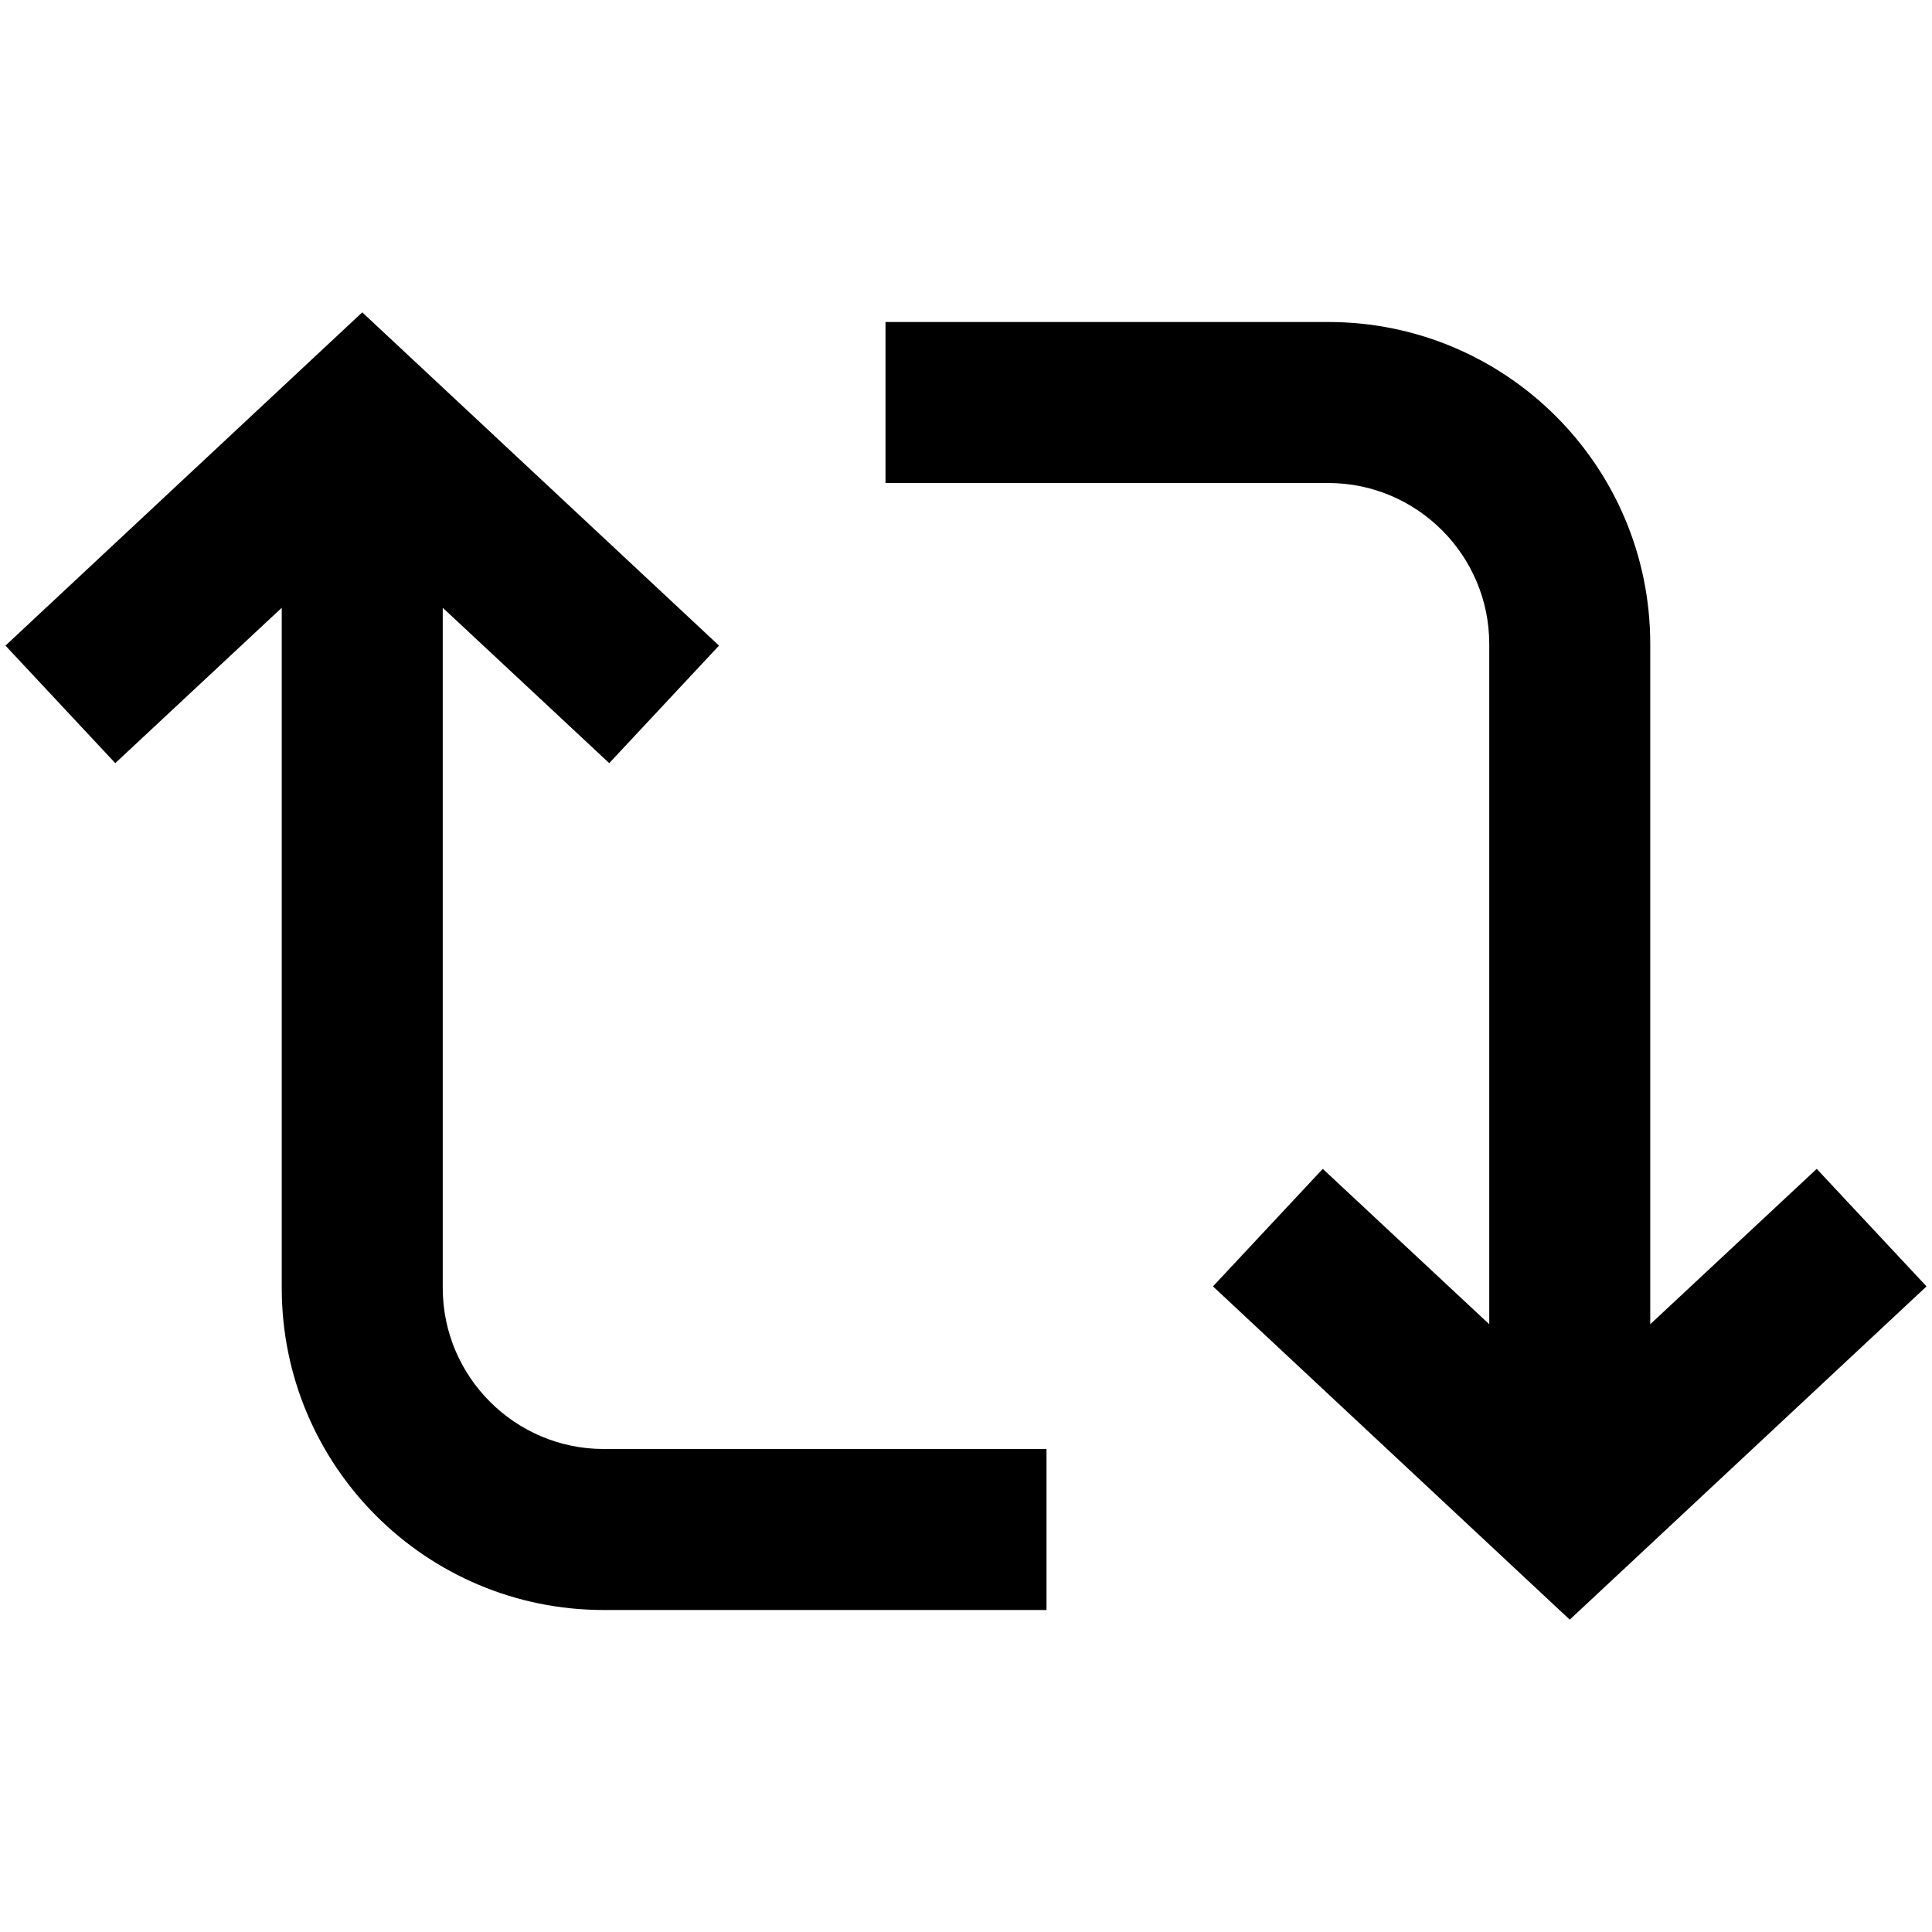
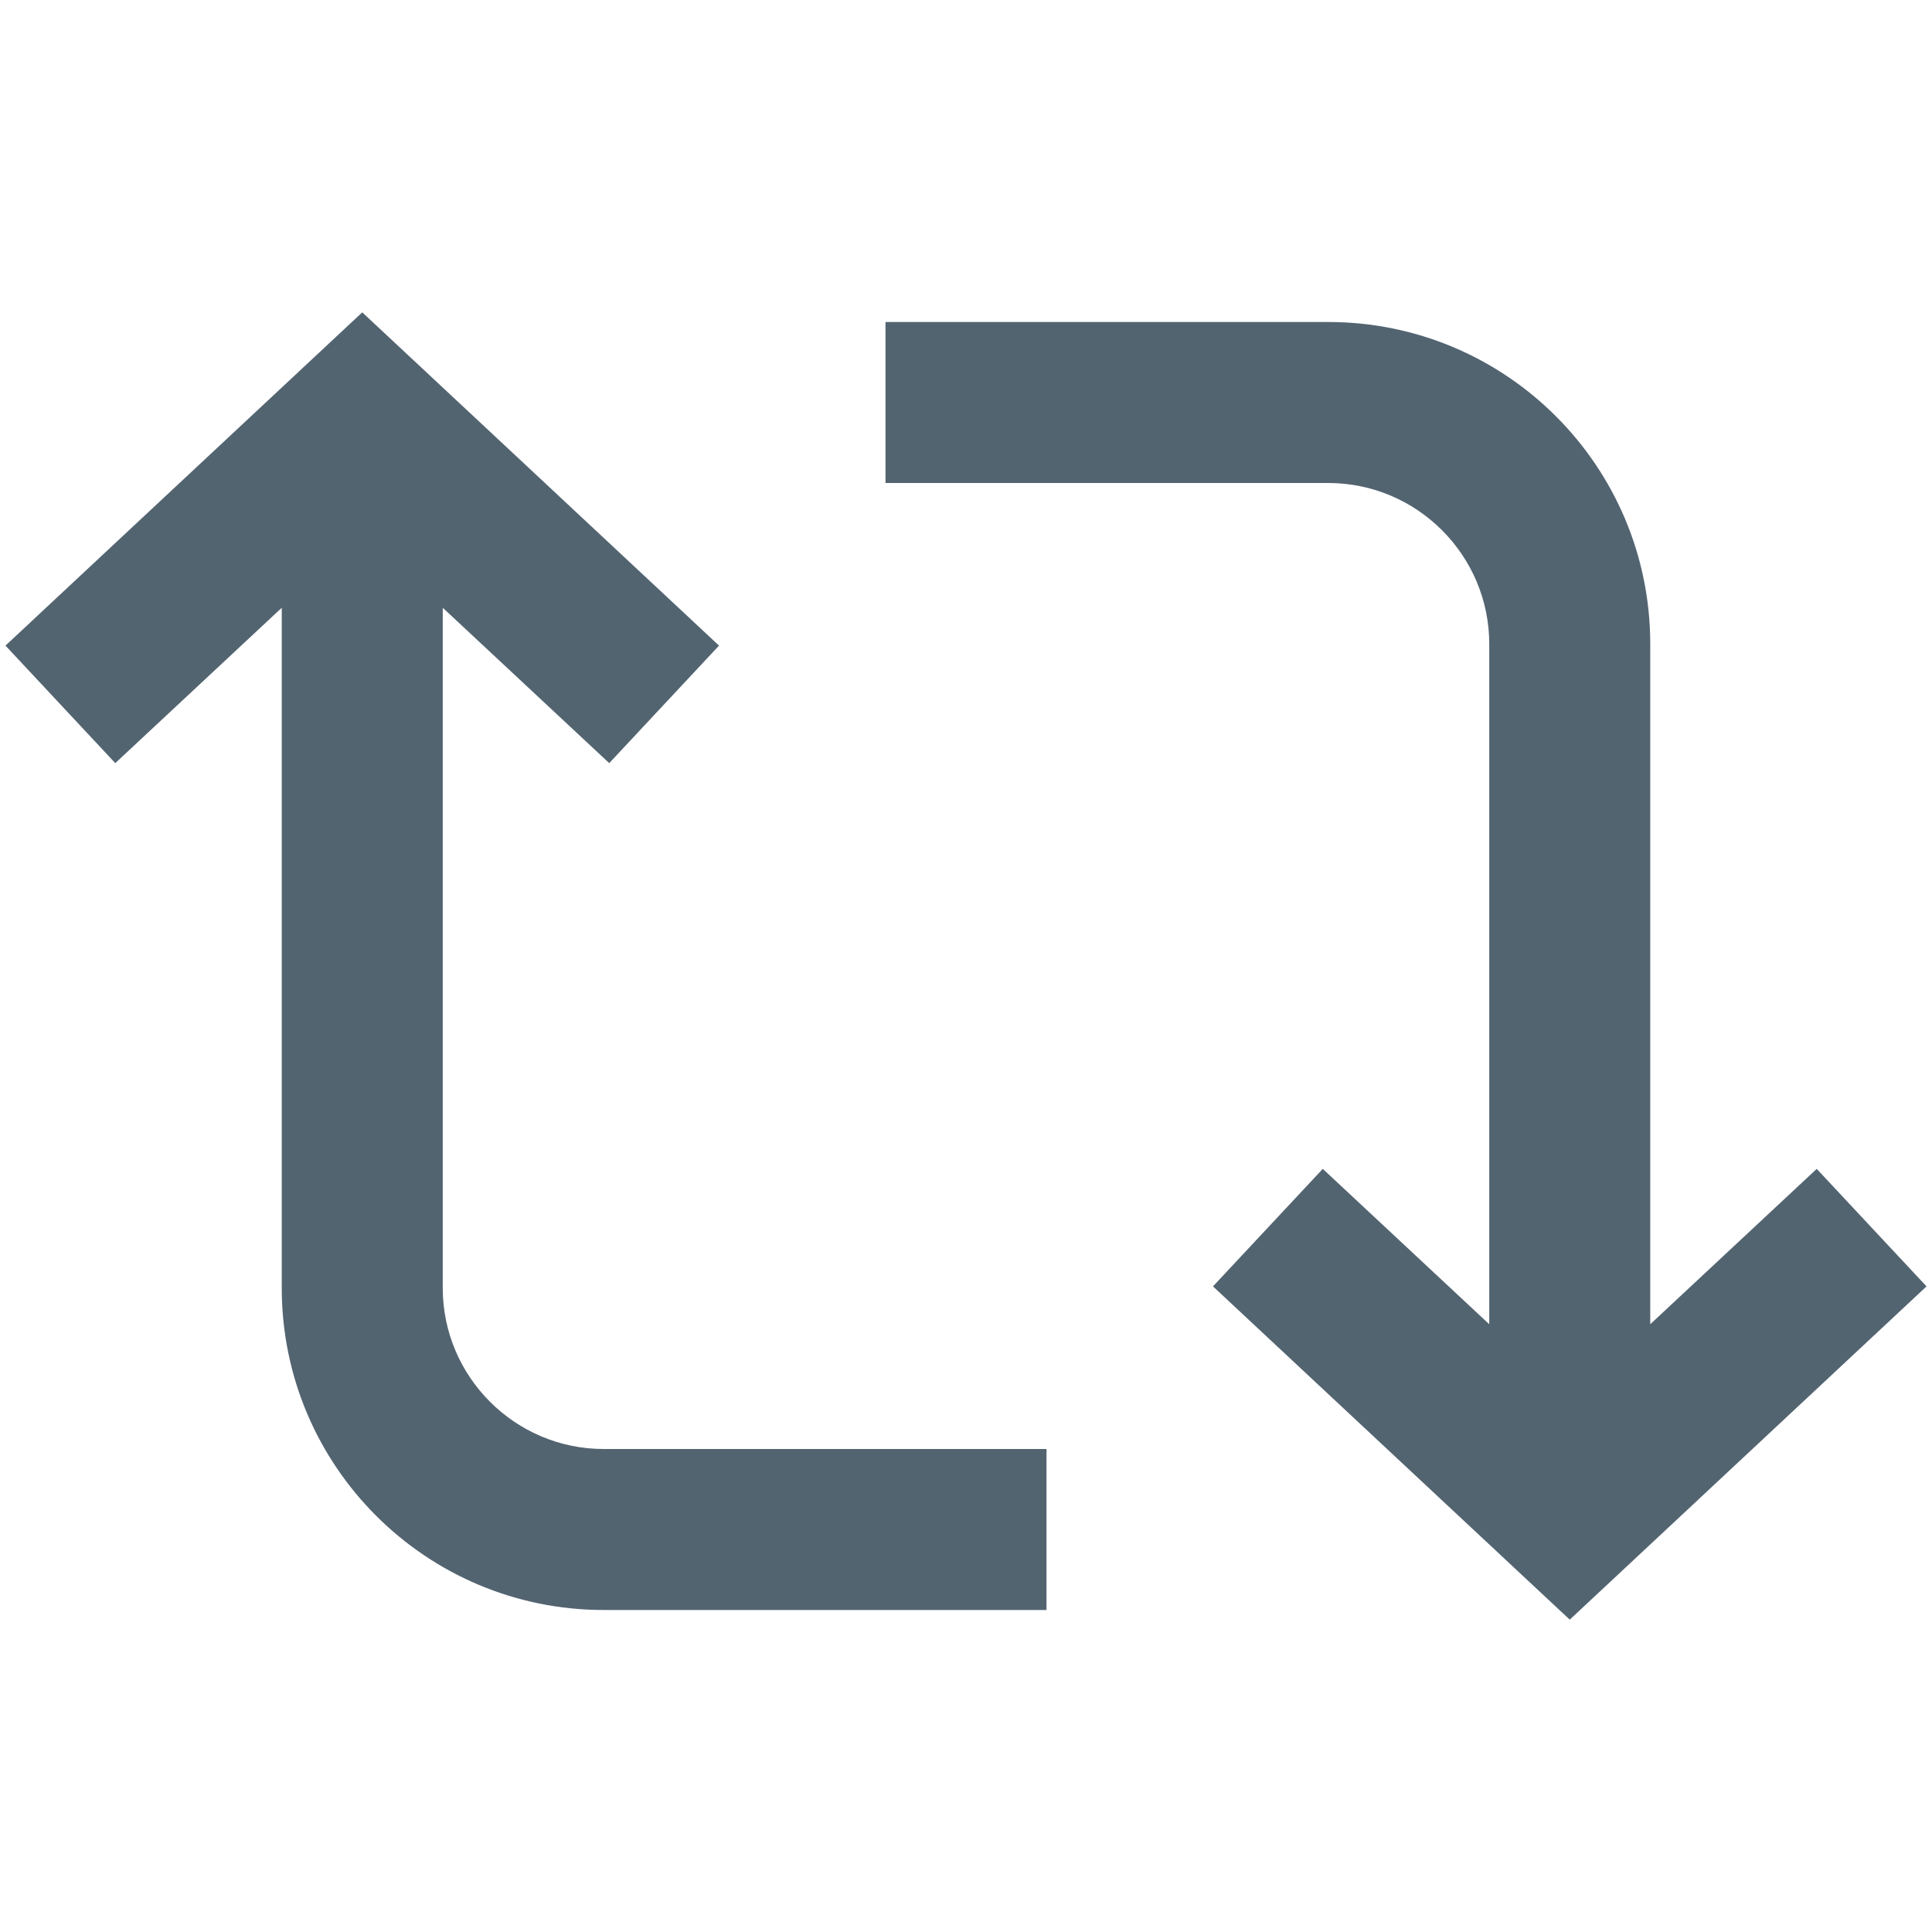
- <svg viewBox="0 0 24 24" height="20px">
+ <svg viewBox="0 0 24 24" fill="rgb(83, 100, 113)" height="20px">
  <g>
    <path d="M4.5 3.88l4.432 4.14-1.364 1.46L5.5 7.55V16c0 1.1.896 2 2 2H13v2H7.5c-2.209 0-4-1.79-4-4V7.55L1.432 9.48.068 8.02 4.5 3.88zM16.5 6H11V4h5.5c2.209 0 4 1.79 4 4v8.45l2.068-1.93 1.364 1.46-4.432 4.14-4.432-4.14 1.364-1.46 2.068 1.93V8c0-1.1-.896-2-2-2z" />
  </g>
</svg>
